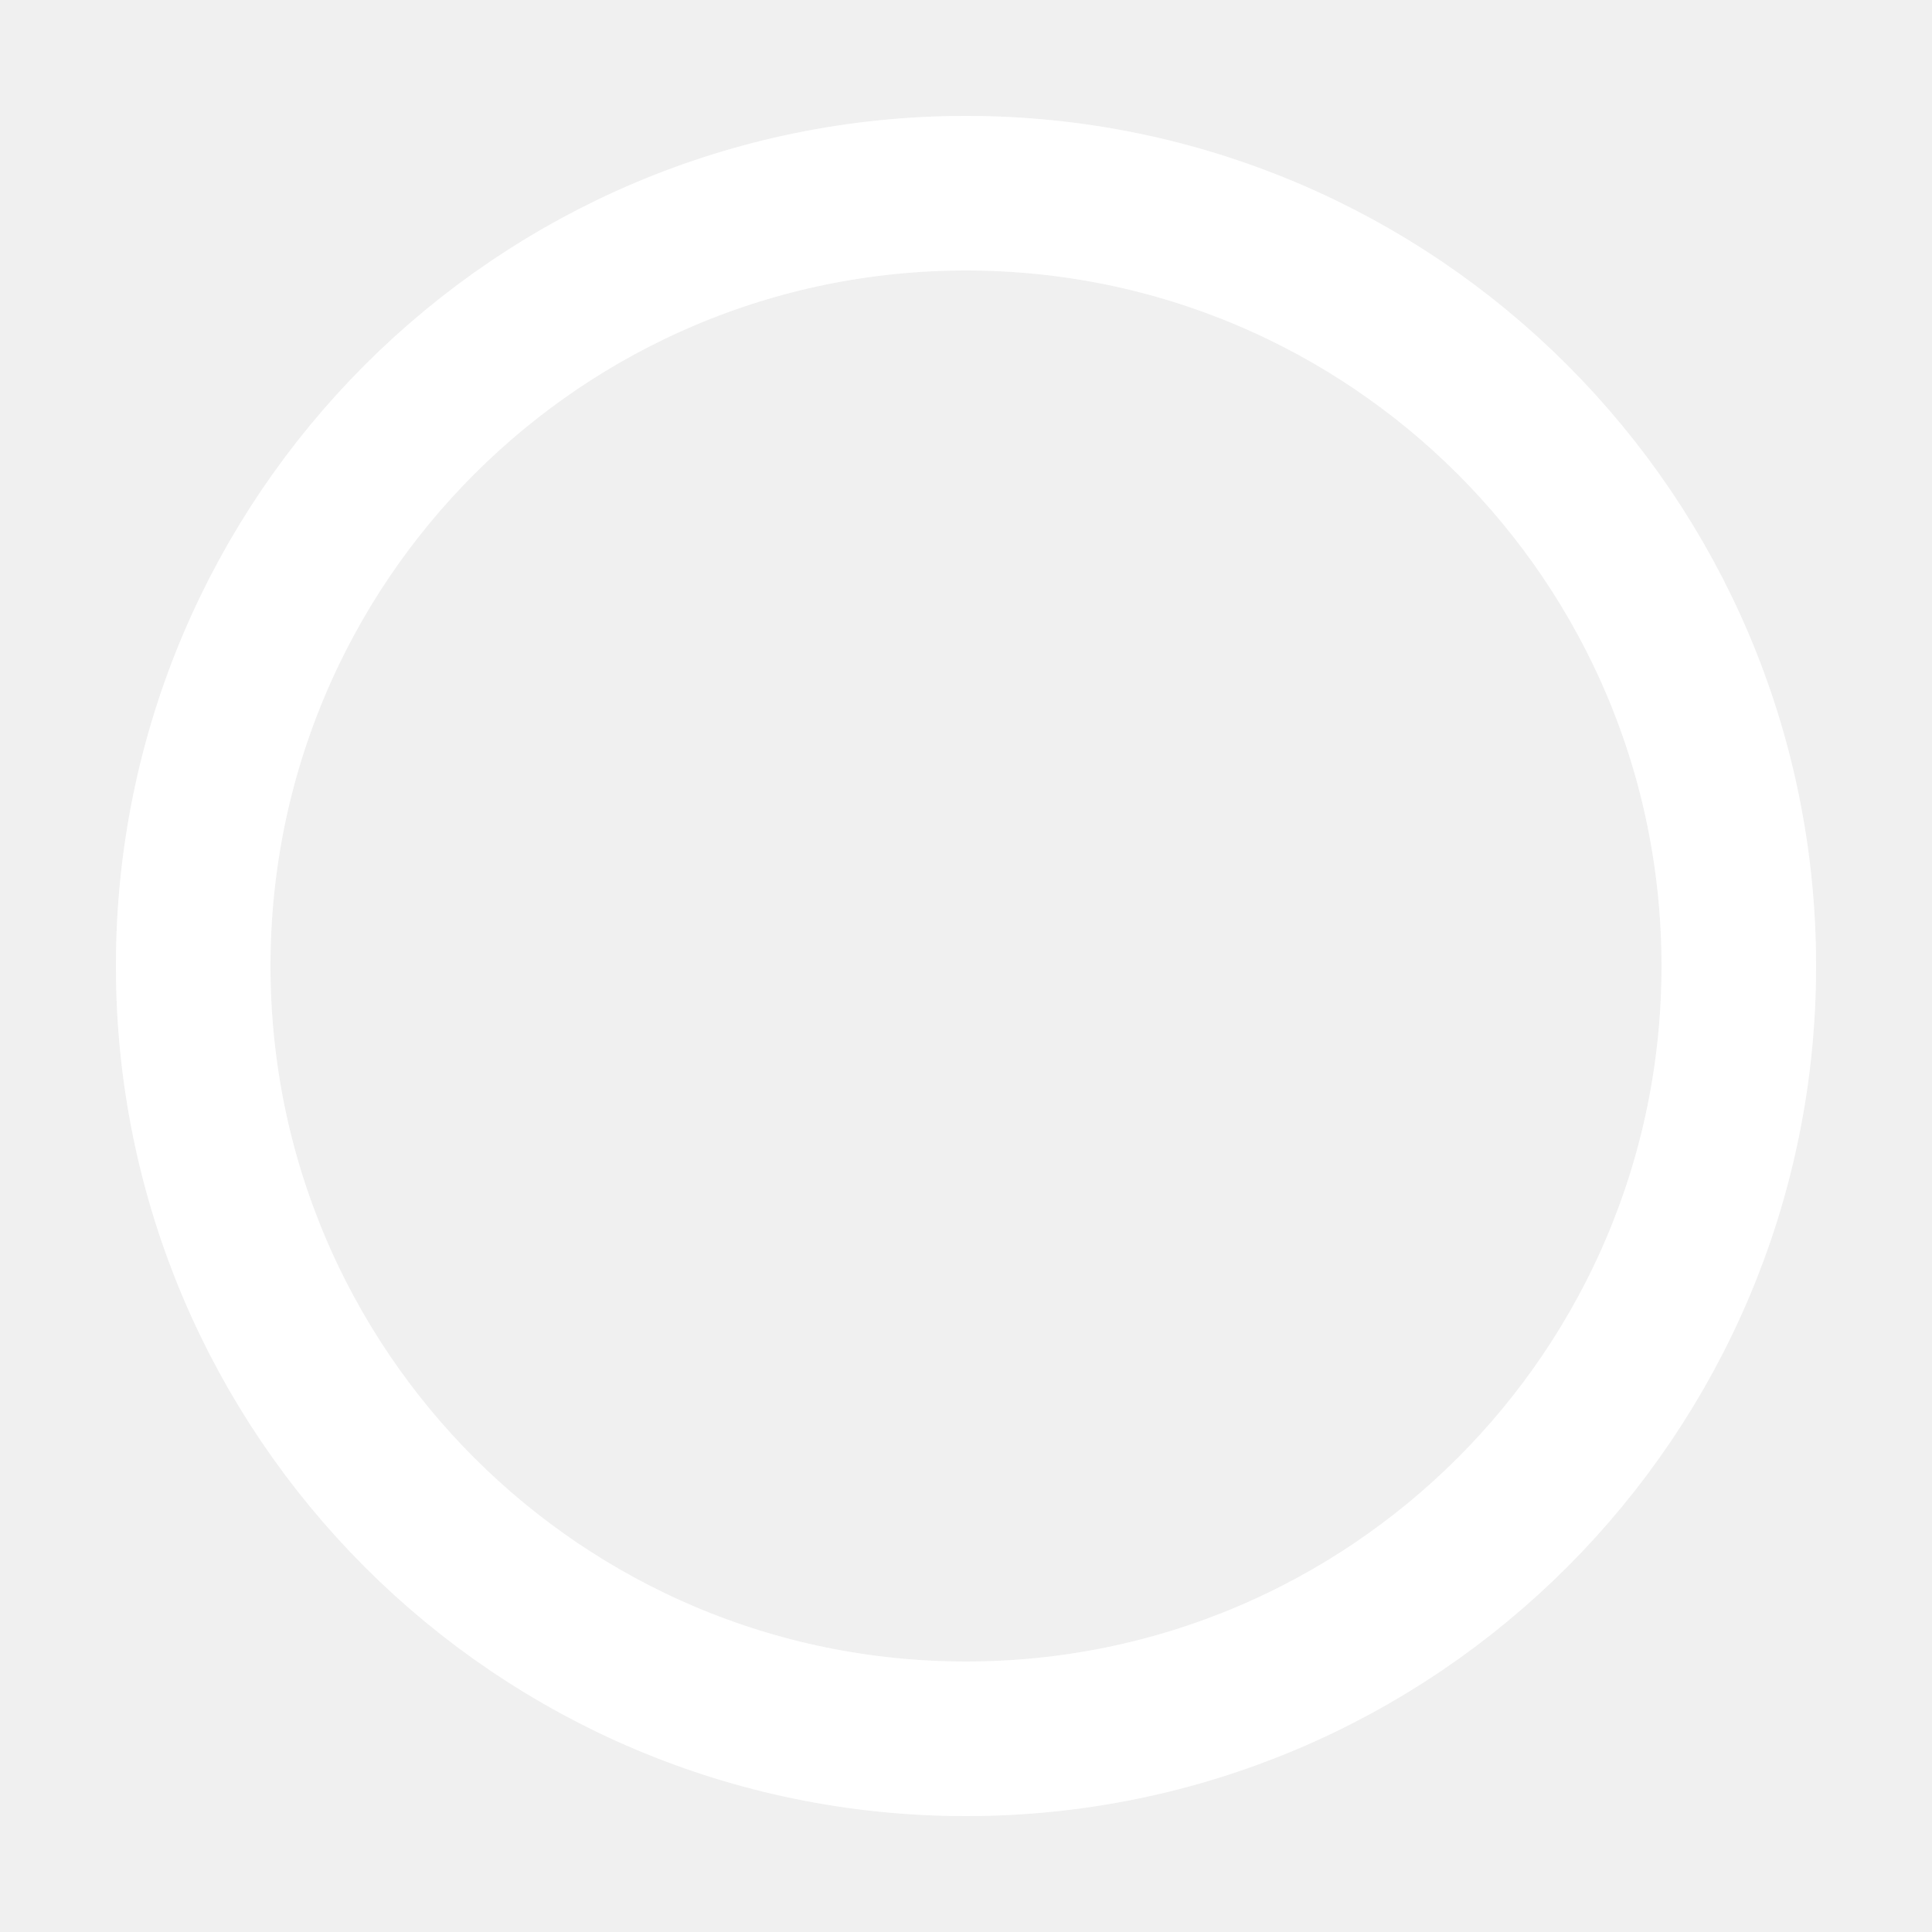
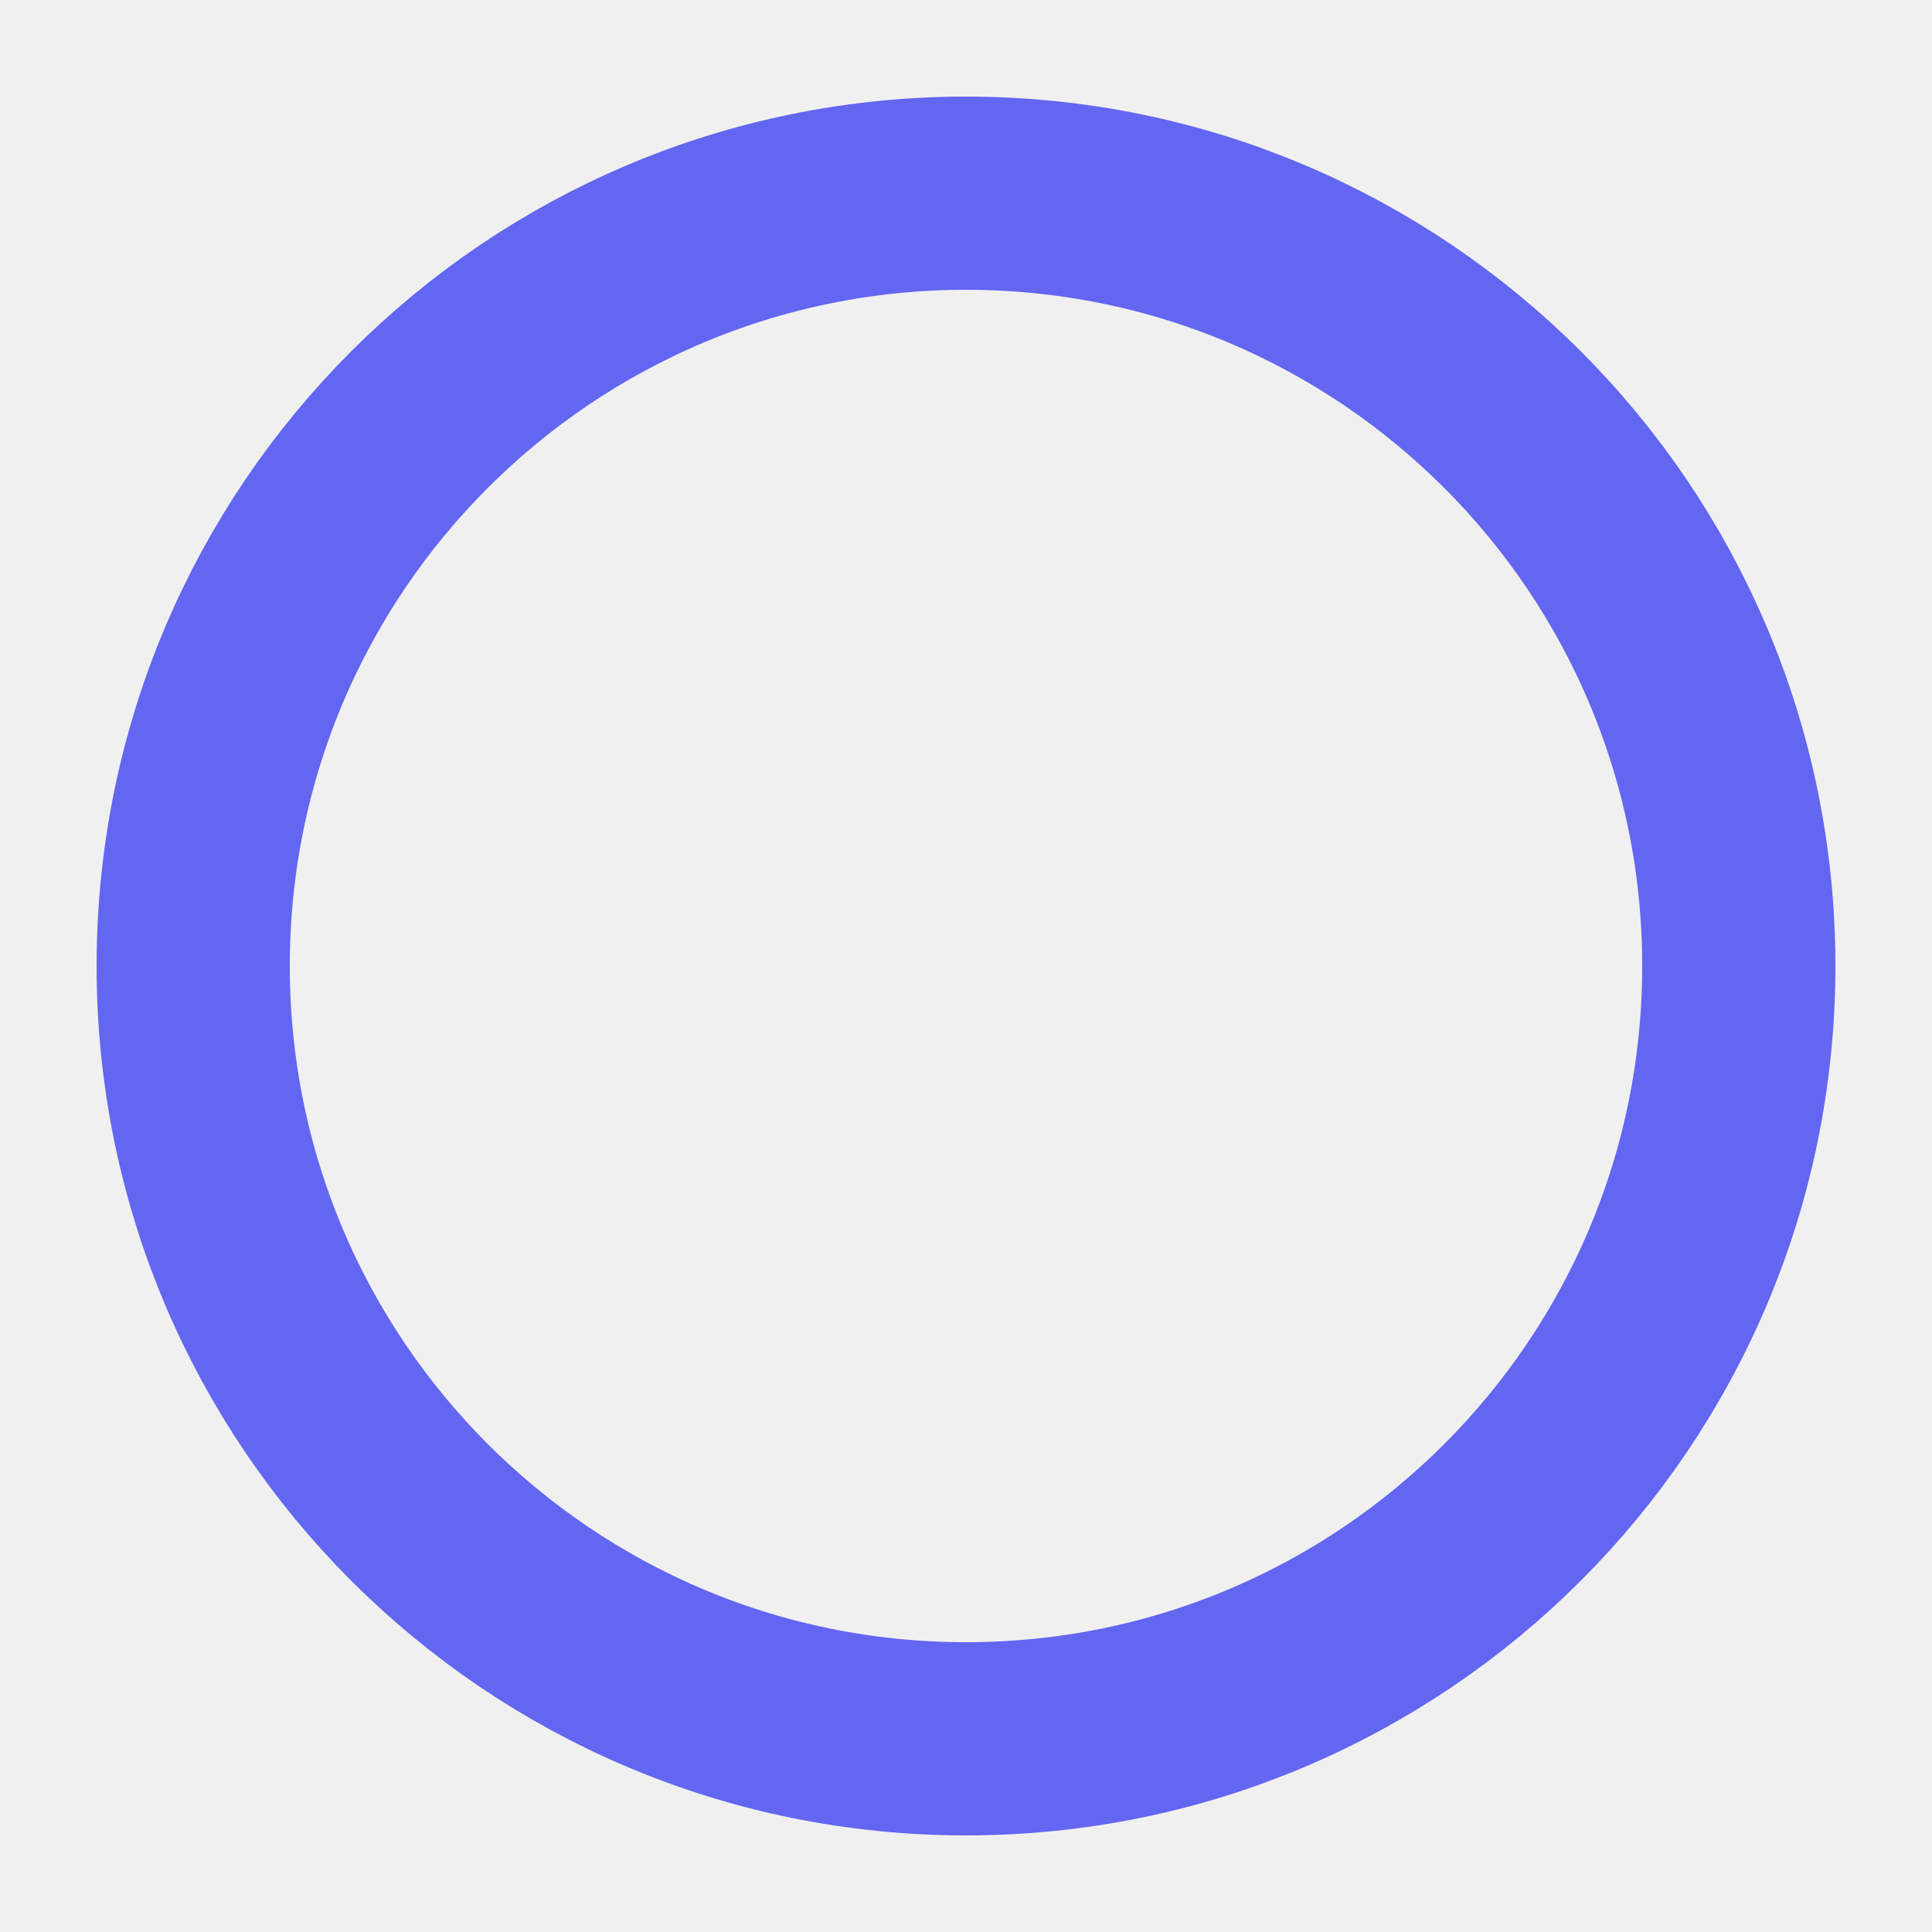
<svg xmlns="http://www.w3.org/2000/svg" viewBox="0 0 50 50">
-   <circle cx="25" cy="25" r="20" fill="none" stroke="#ffffff" stroke-width="4" opacity="0.3" />
-   <circle cx="25" cy="25" r="20" fill="none" stroke="#ffffff" stroke-width="4" stroke-linecap="round">
+   <circle cx="25" cy="25" r="20" fill="none" stroke="#6366F1" stroke-width="5">
    <animateTransform attributeName="transform" type="rotate" dur="1s" from="0 25 25" to="360 25 25" repeatCount="indefinite" />
-     <animate attributeName="stroke-dasharray" values="1,150; 90,150; 90,150" dur="1.5s" repeatCount="indefinite" />
-     <animate attributeName="stroke-dashoffset" values="0; -35; -124" dur="1.5s" repeatCount="indefinite" />
  </circle>
</svg>
